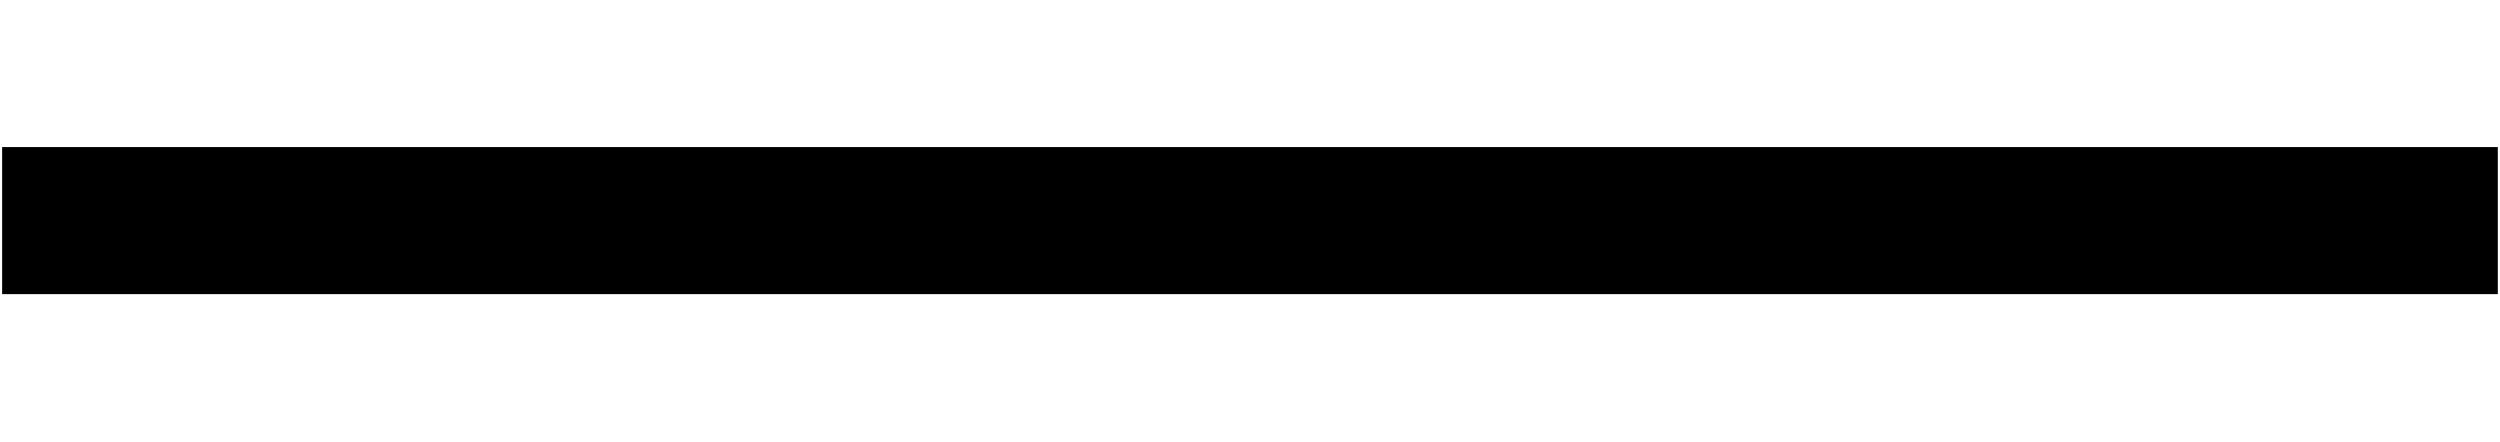
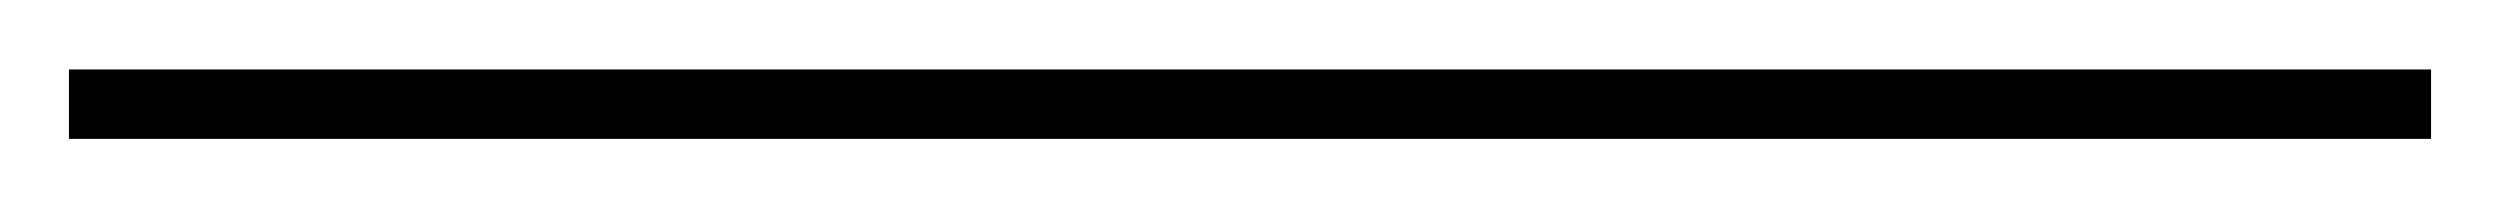
- <svg xmlns="http://www.w3.org/2000/svg" version="1.1" width="34px" height="6px" viewBox="974 1134  34 6">
-   <g transform="matrix(-0.7071068 0.7071068 -0.7071068 -0.7071068 2495.723 1240.238 )">
-     <path d="M 979 1125  L 1003 1149  " stroke-width="2" stroke="#000000" fill="none" />
+ <svg xmlns="http://www.w3.org/2000/svg" version="1.1" width="72px" height="6px" viewBox="974 1060  72 6">
+   <g transform="matrix(0.9113706 0.4115867 -0.4115867 0.9113706 527.0324 -321.4895 )">
+     <path d="M 1041 1049  L 979 1077  " stroke-width="2" stroke="#000000" fill="none" />
  </g>
</svg>
